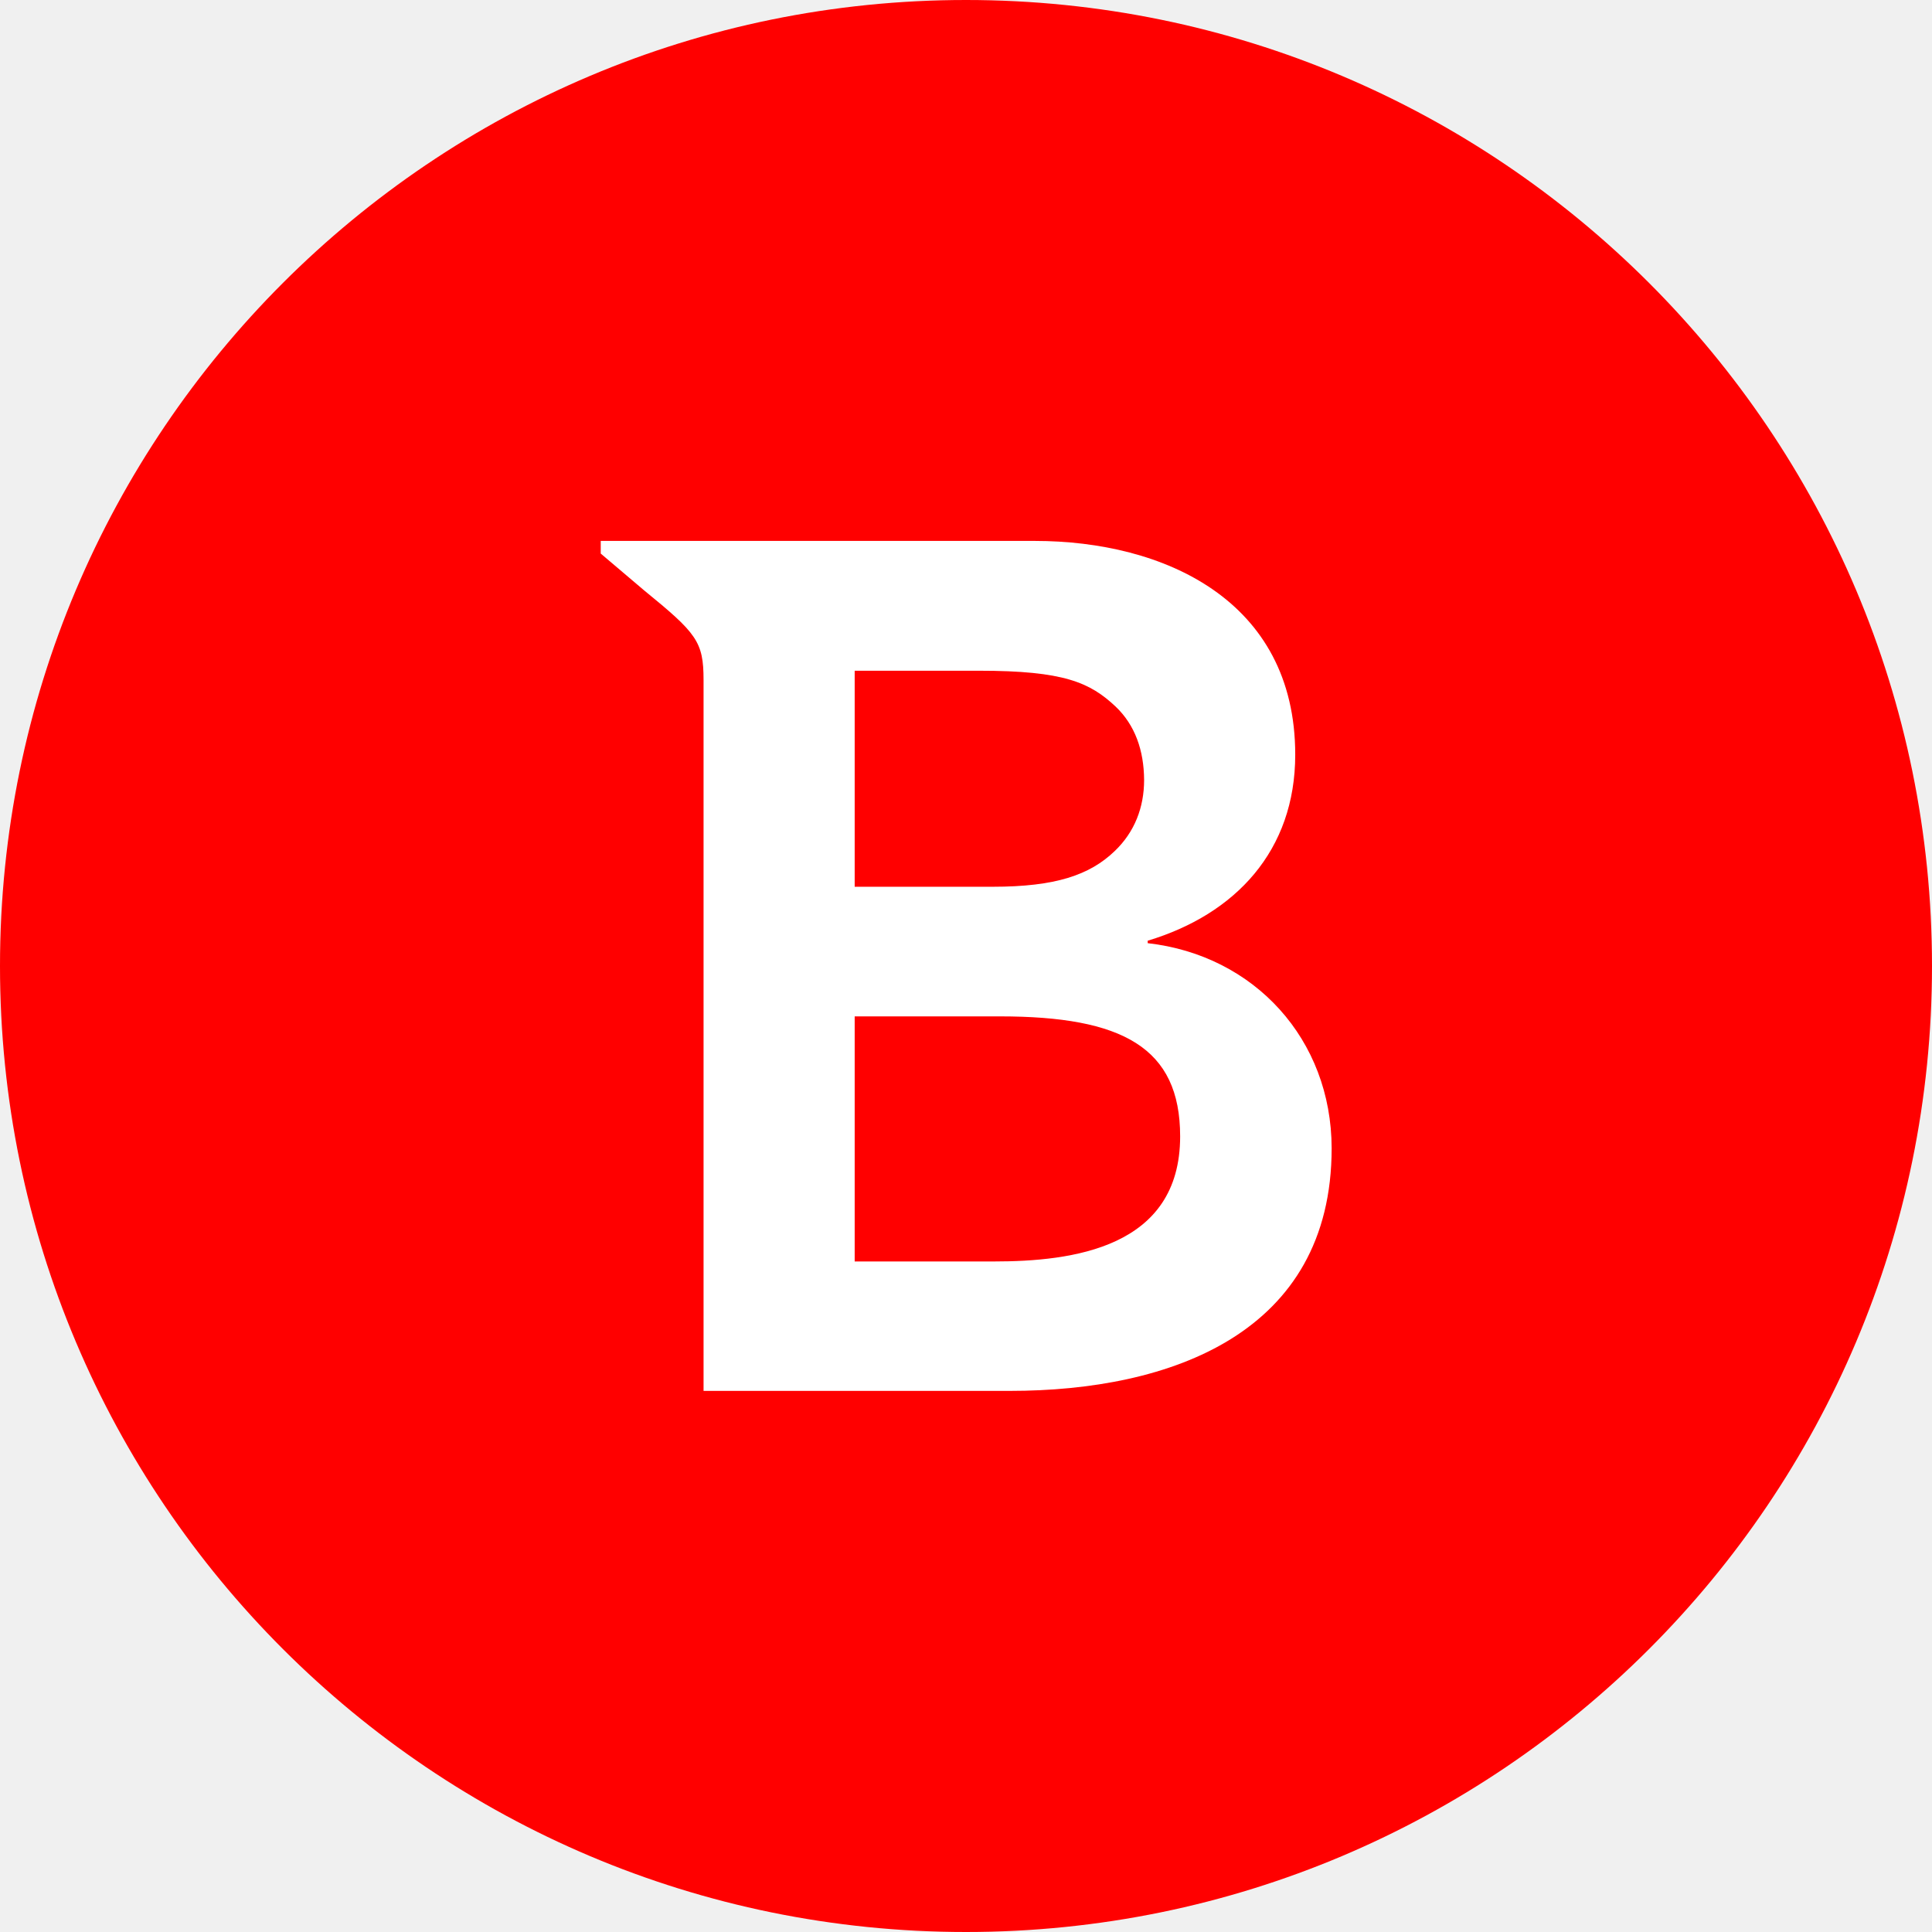
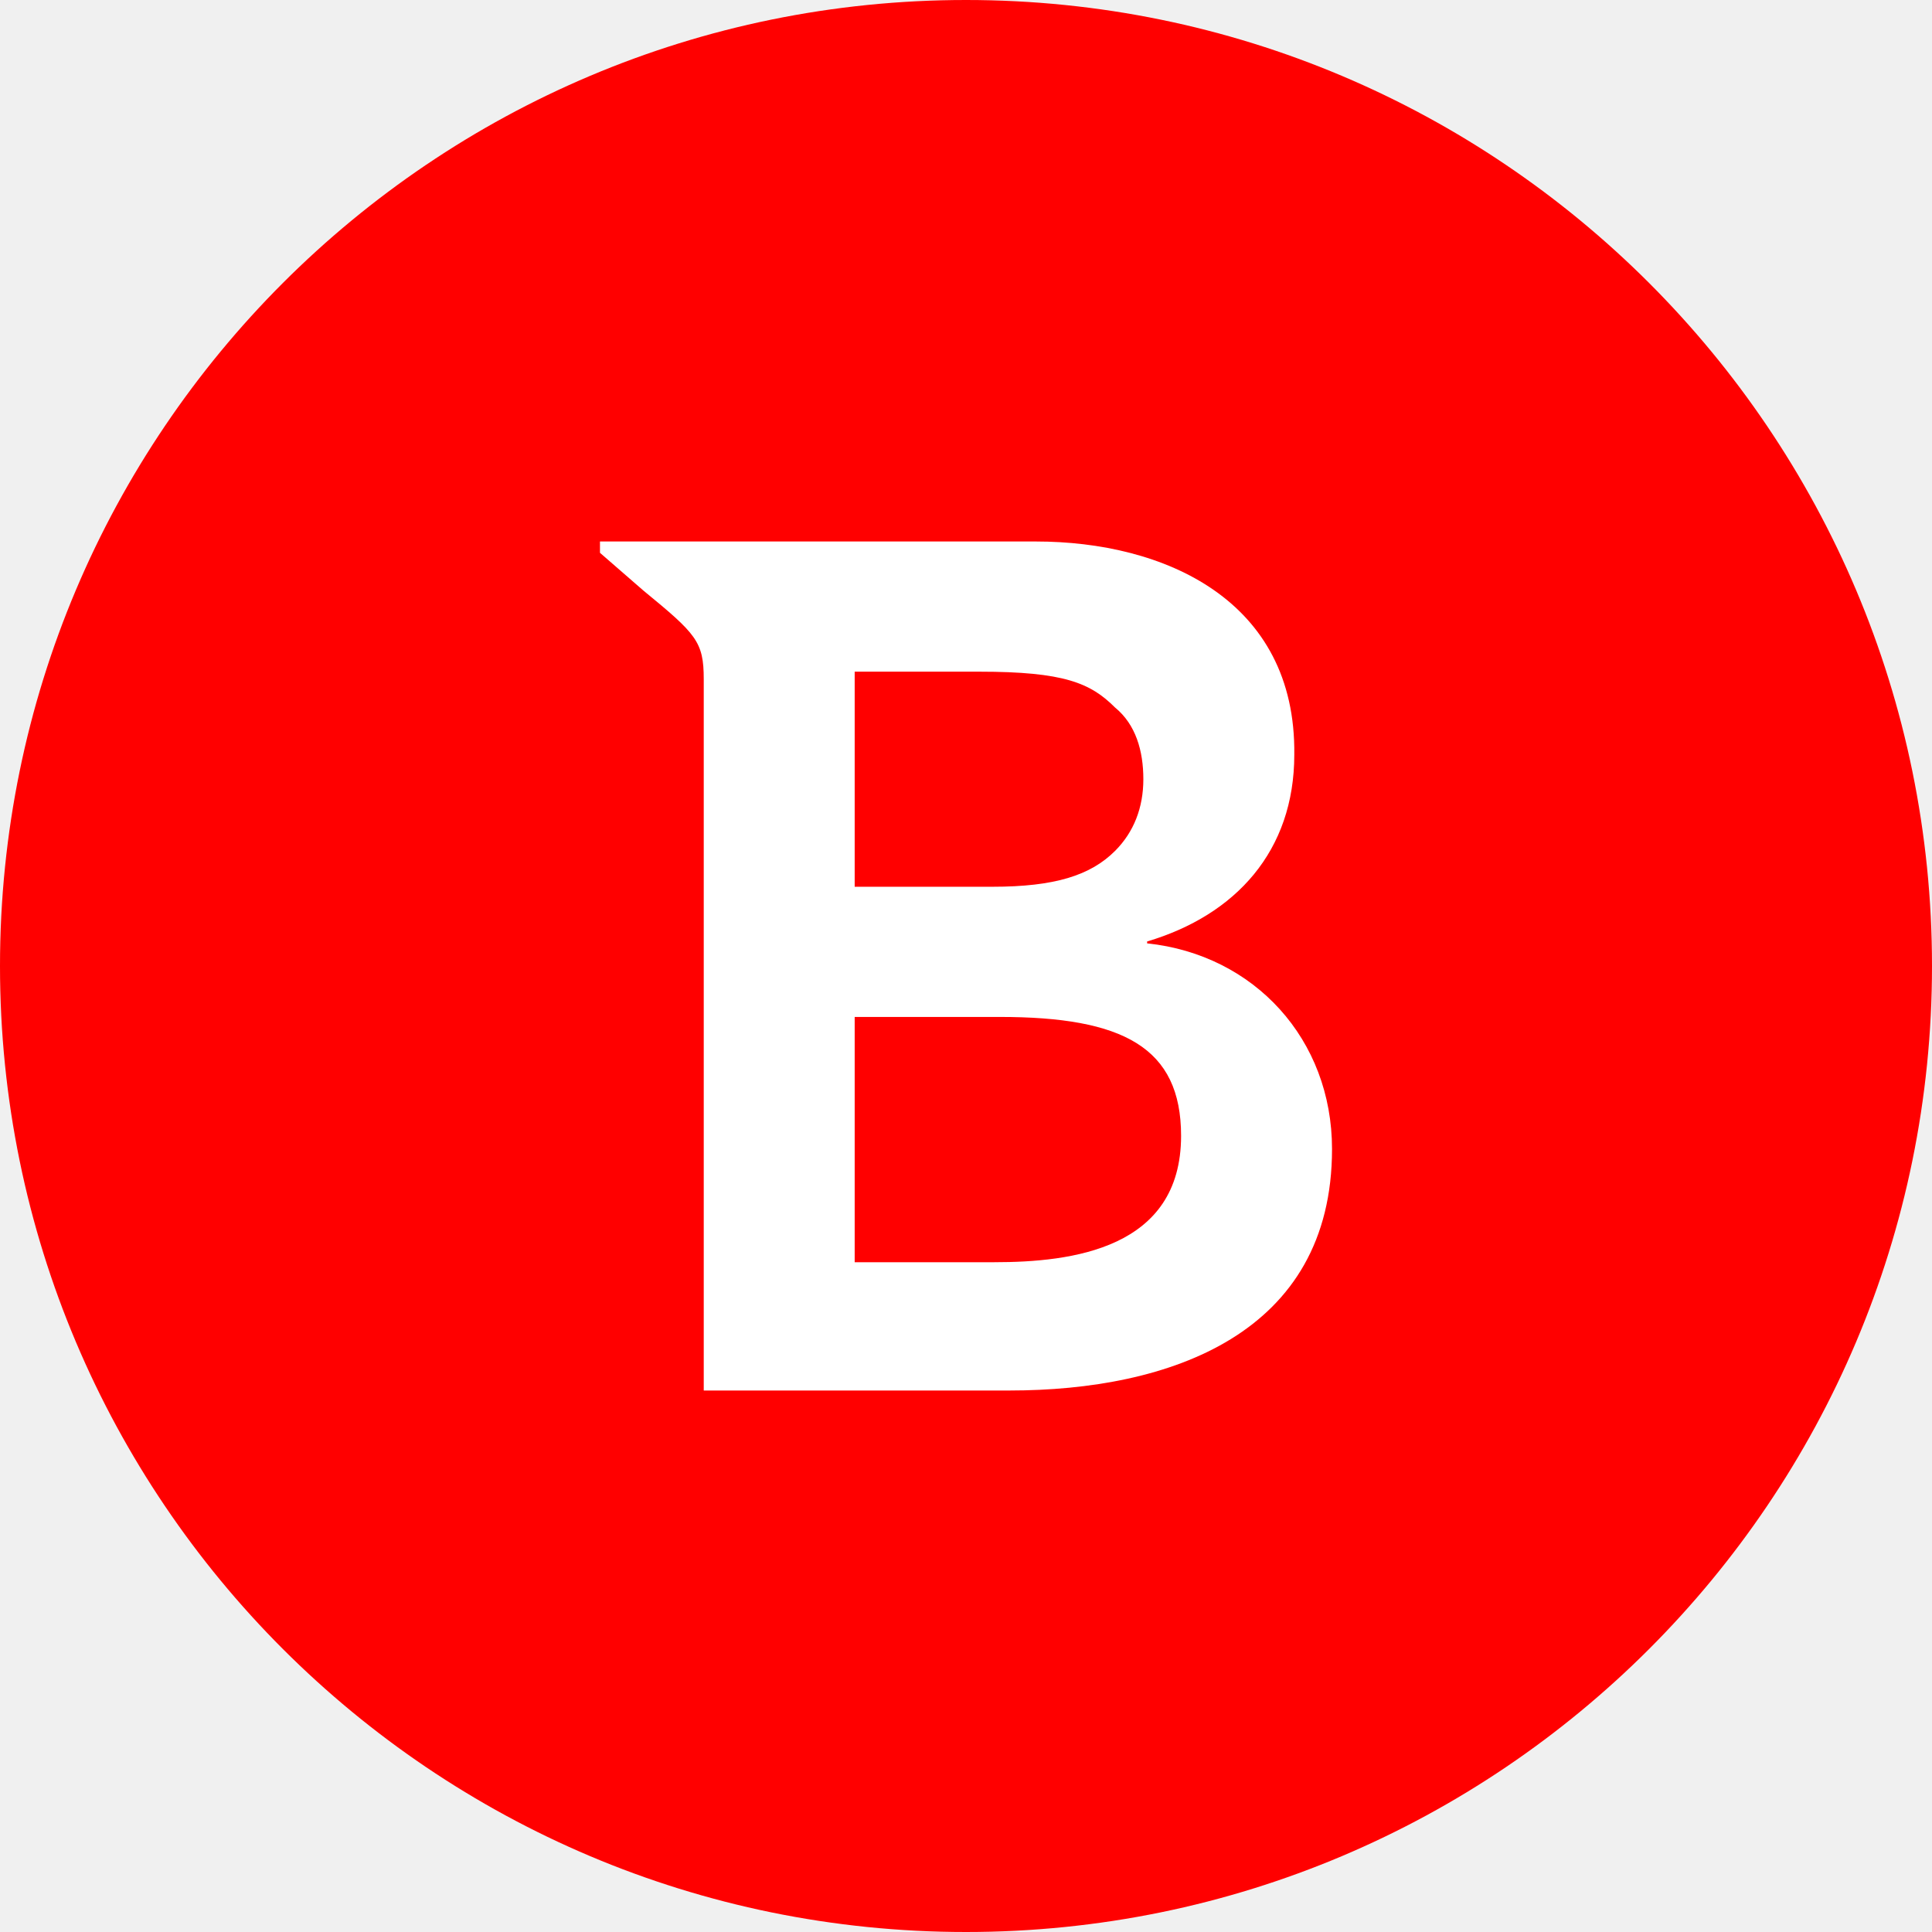
<svg xmlns="http://www.w3.org/2000/svg" viewBox="0 0 1024 1024">
  <circle cx="512" cy="512" r="512" fill="red" />
-   <path d="M608.3 499.9v-1.3c46.5-14 78.2-47.7 78.2-98.6 0-82.1-70-113.3-138-113.3H318.4v6.7l23.1 19.6c27.7 22.6 31.4 27 31.4 47.4v376.8h162.4c85.2 0 170.5-30.6 170.5-128.6-.1-57.7-40.9-102.3-97.5-108.7zM453 355.5h66.1c44.7 0 58.6 6.2 72.2 19 10.3 9.8 15 23.2 15.1 38.9 0 14.5-5 27.6-15.6 37.7-13.2 12.7-31.4 18.9-64.6 18.9H453V355.5zm73.8 313.1H453V538.7h77c64.9 0 95.5 16.5 95.5 63.6 0 59.3-57.4 66.3-98.7 66.3z" fill="#fff" />
+   <path fill="#fff" d="M608 500v-1c47-14 78-48 78-99 1-82-69-113-137-113H318v6l23 20c28 23 32 27 32 47v377h162c85 0 171-30 171-128 0-58-41-103-98-109zM453 356h66c45 0 59 6 72 19 11 9 15 23 15 38s-5 28-15 38c-13 13-32 19-65 19h-73V356zm74 313h-74V539h77c65 0 96 16 96 63 0 60-58 67-99 67z" />
</svg>
